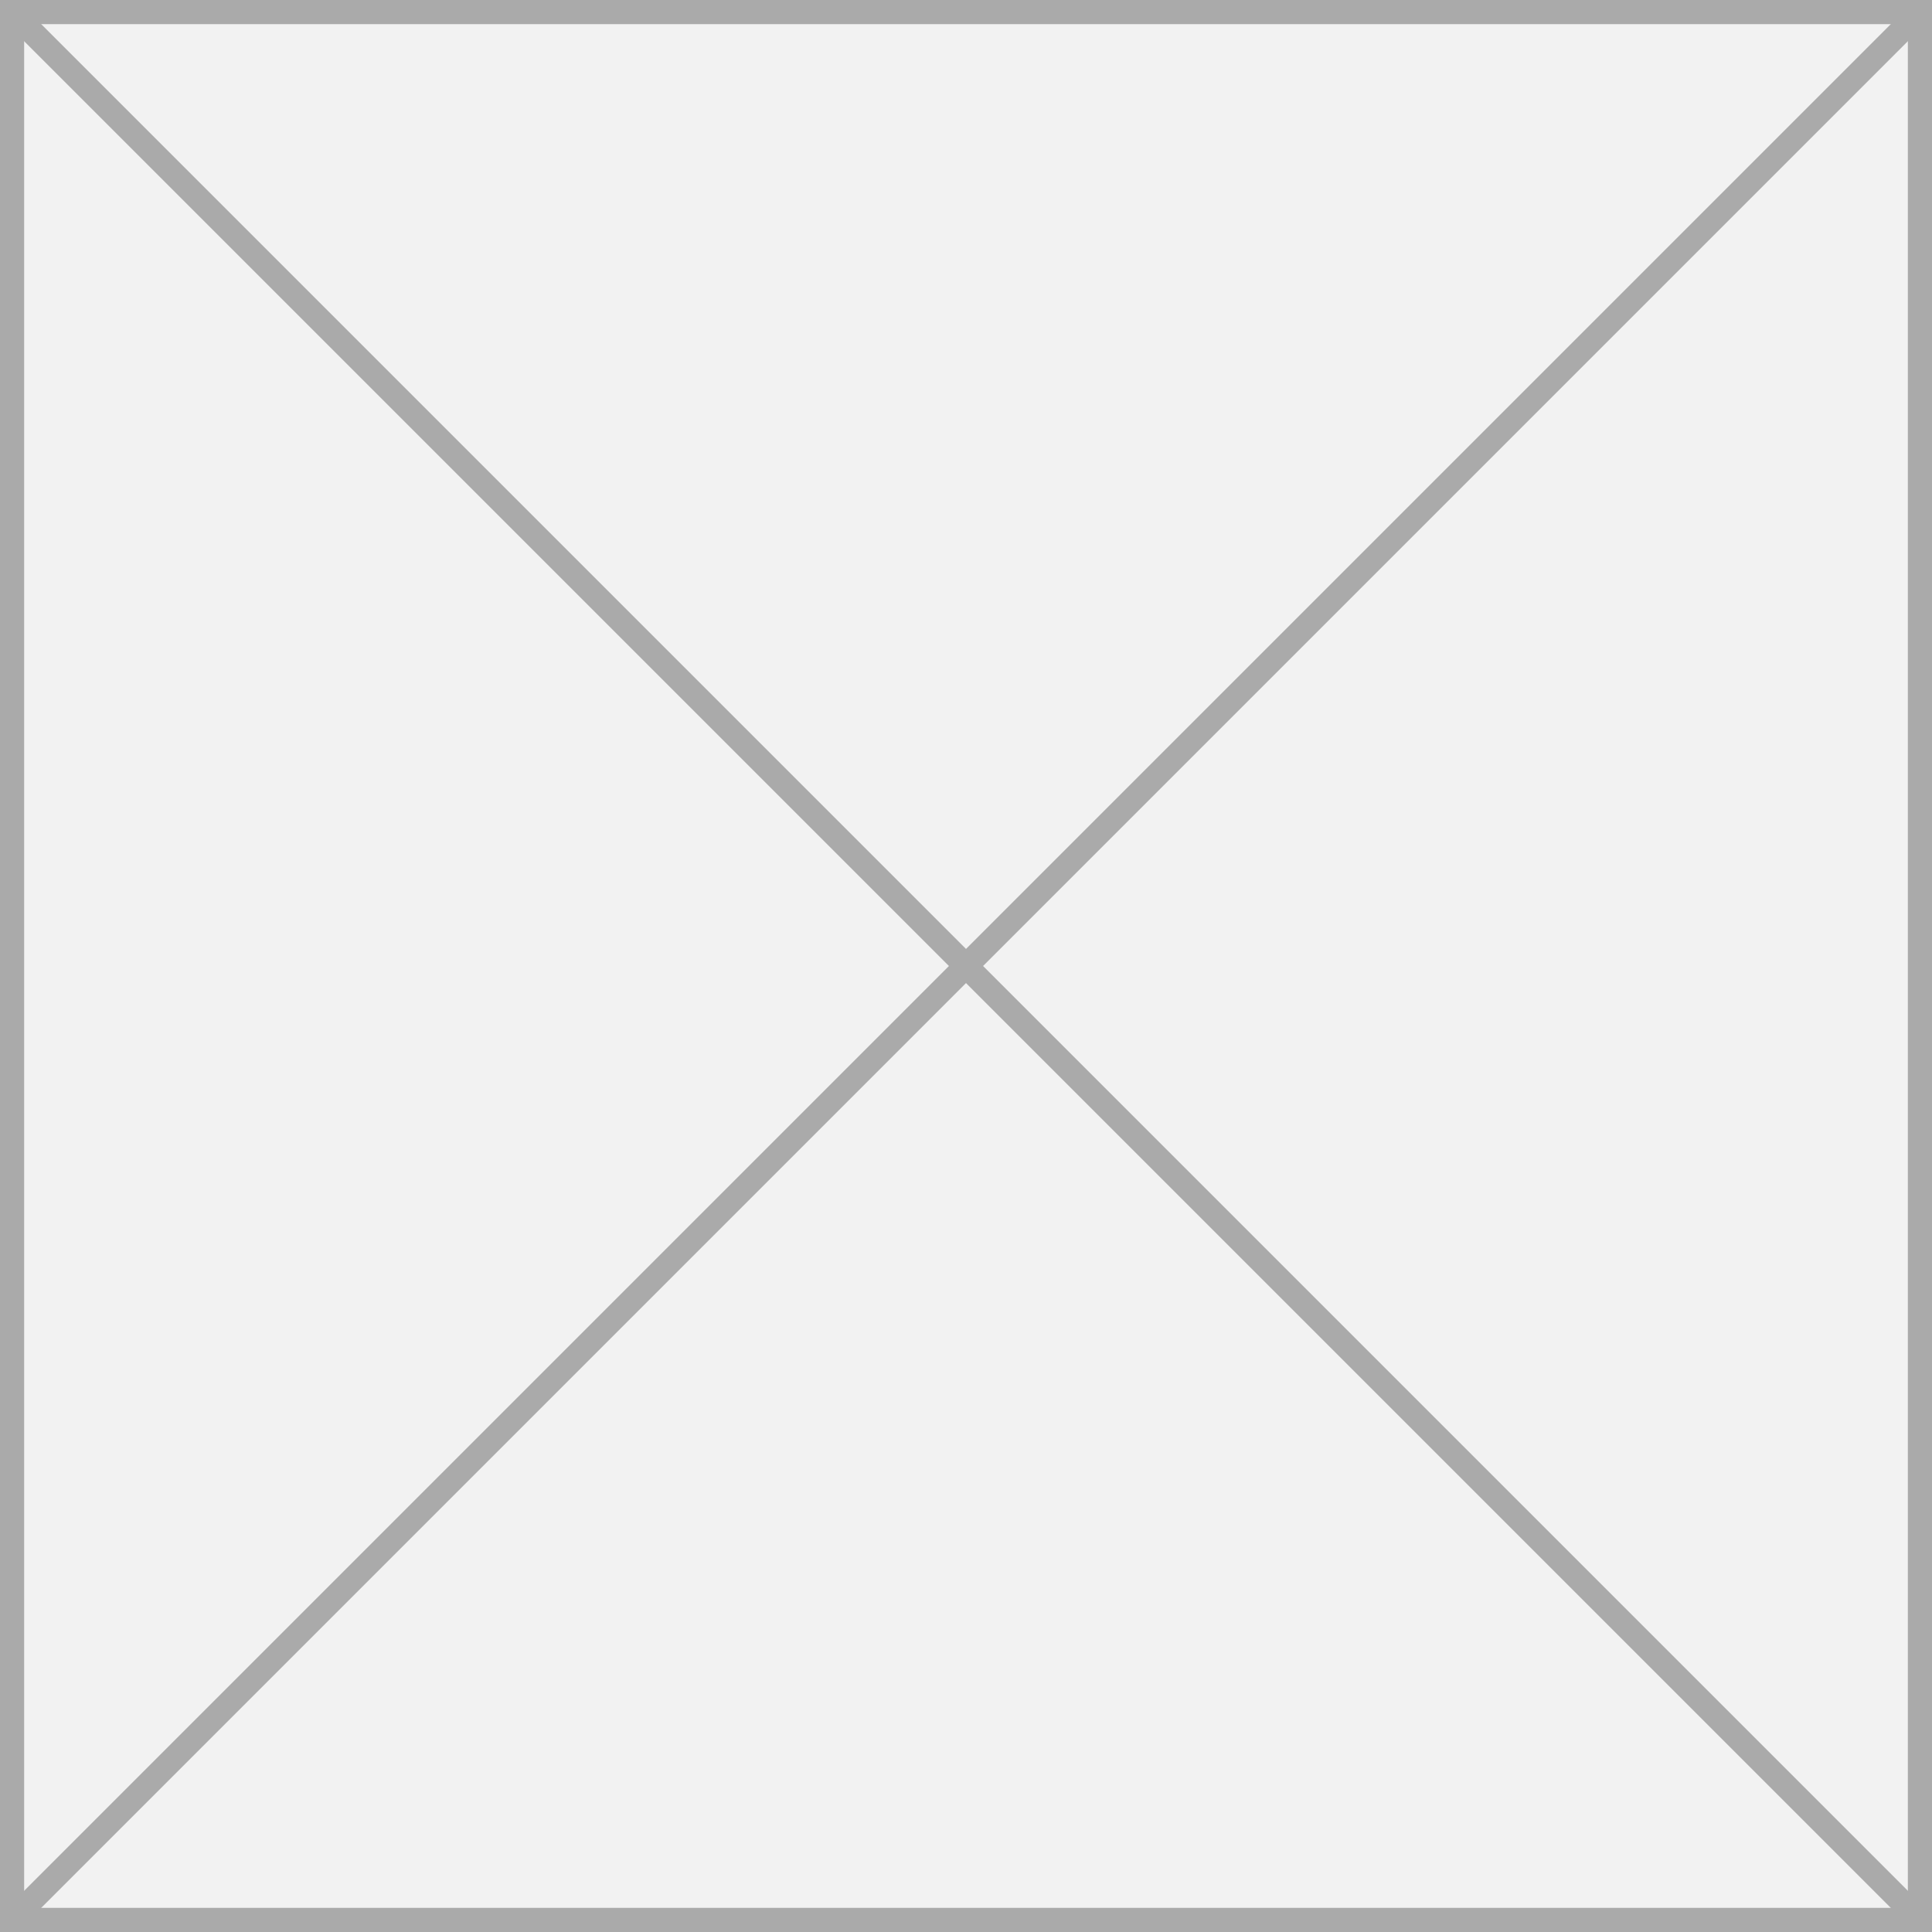
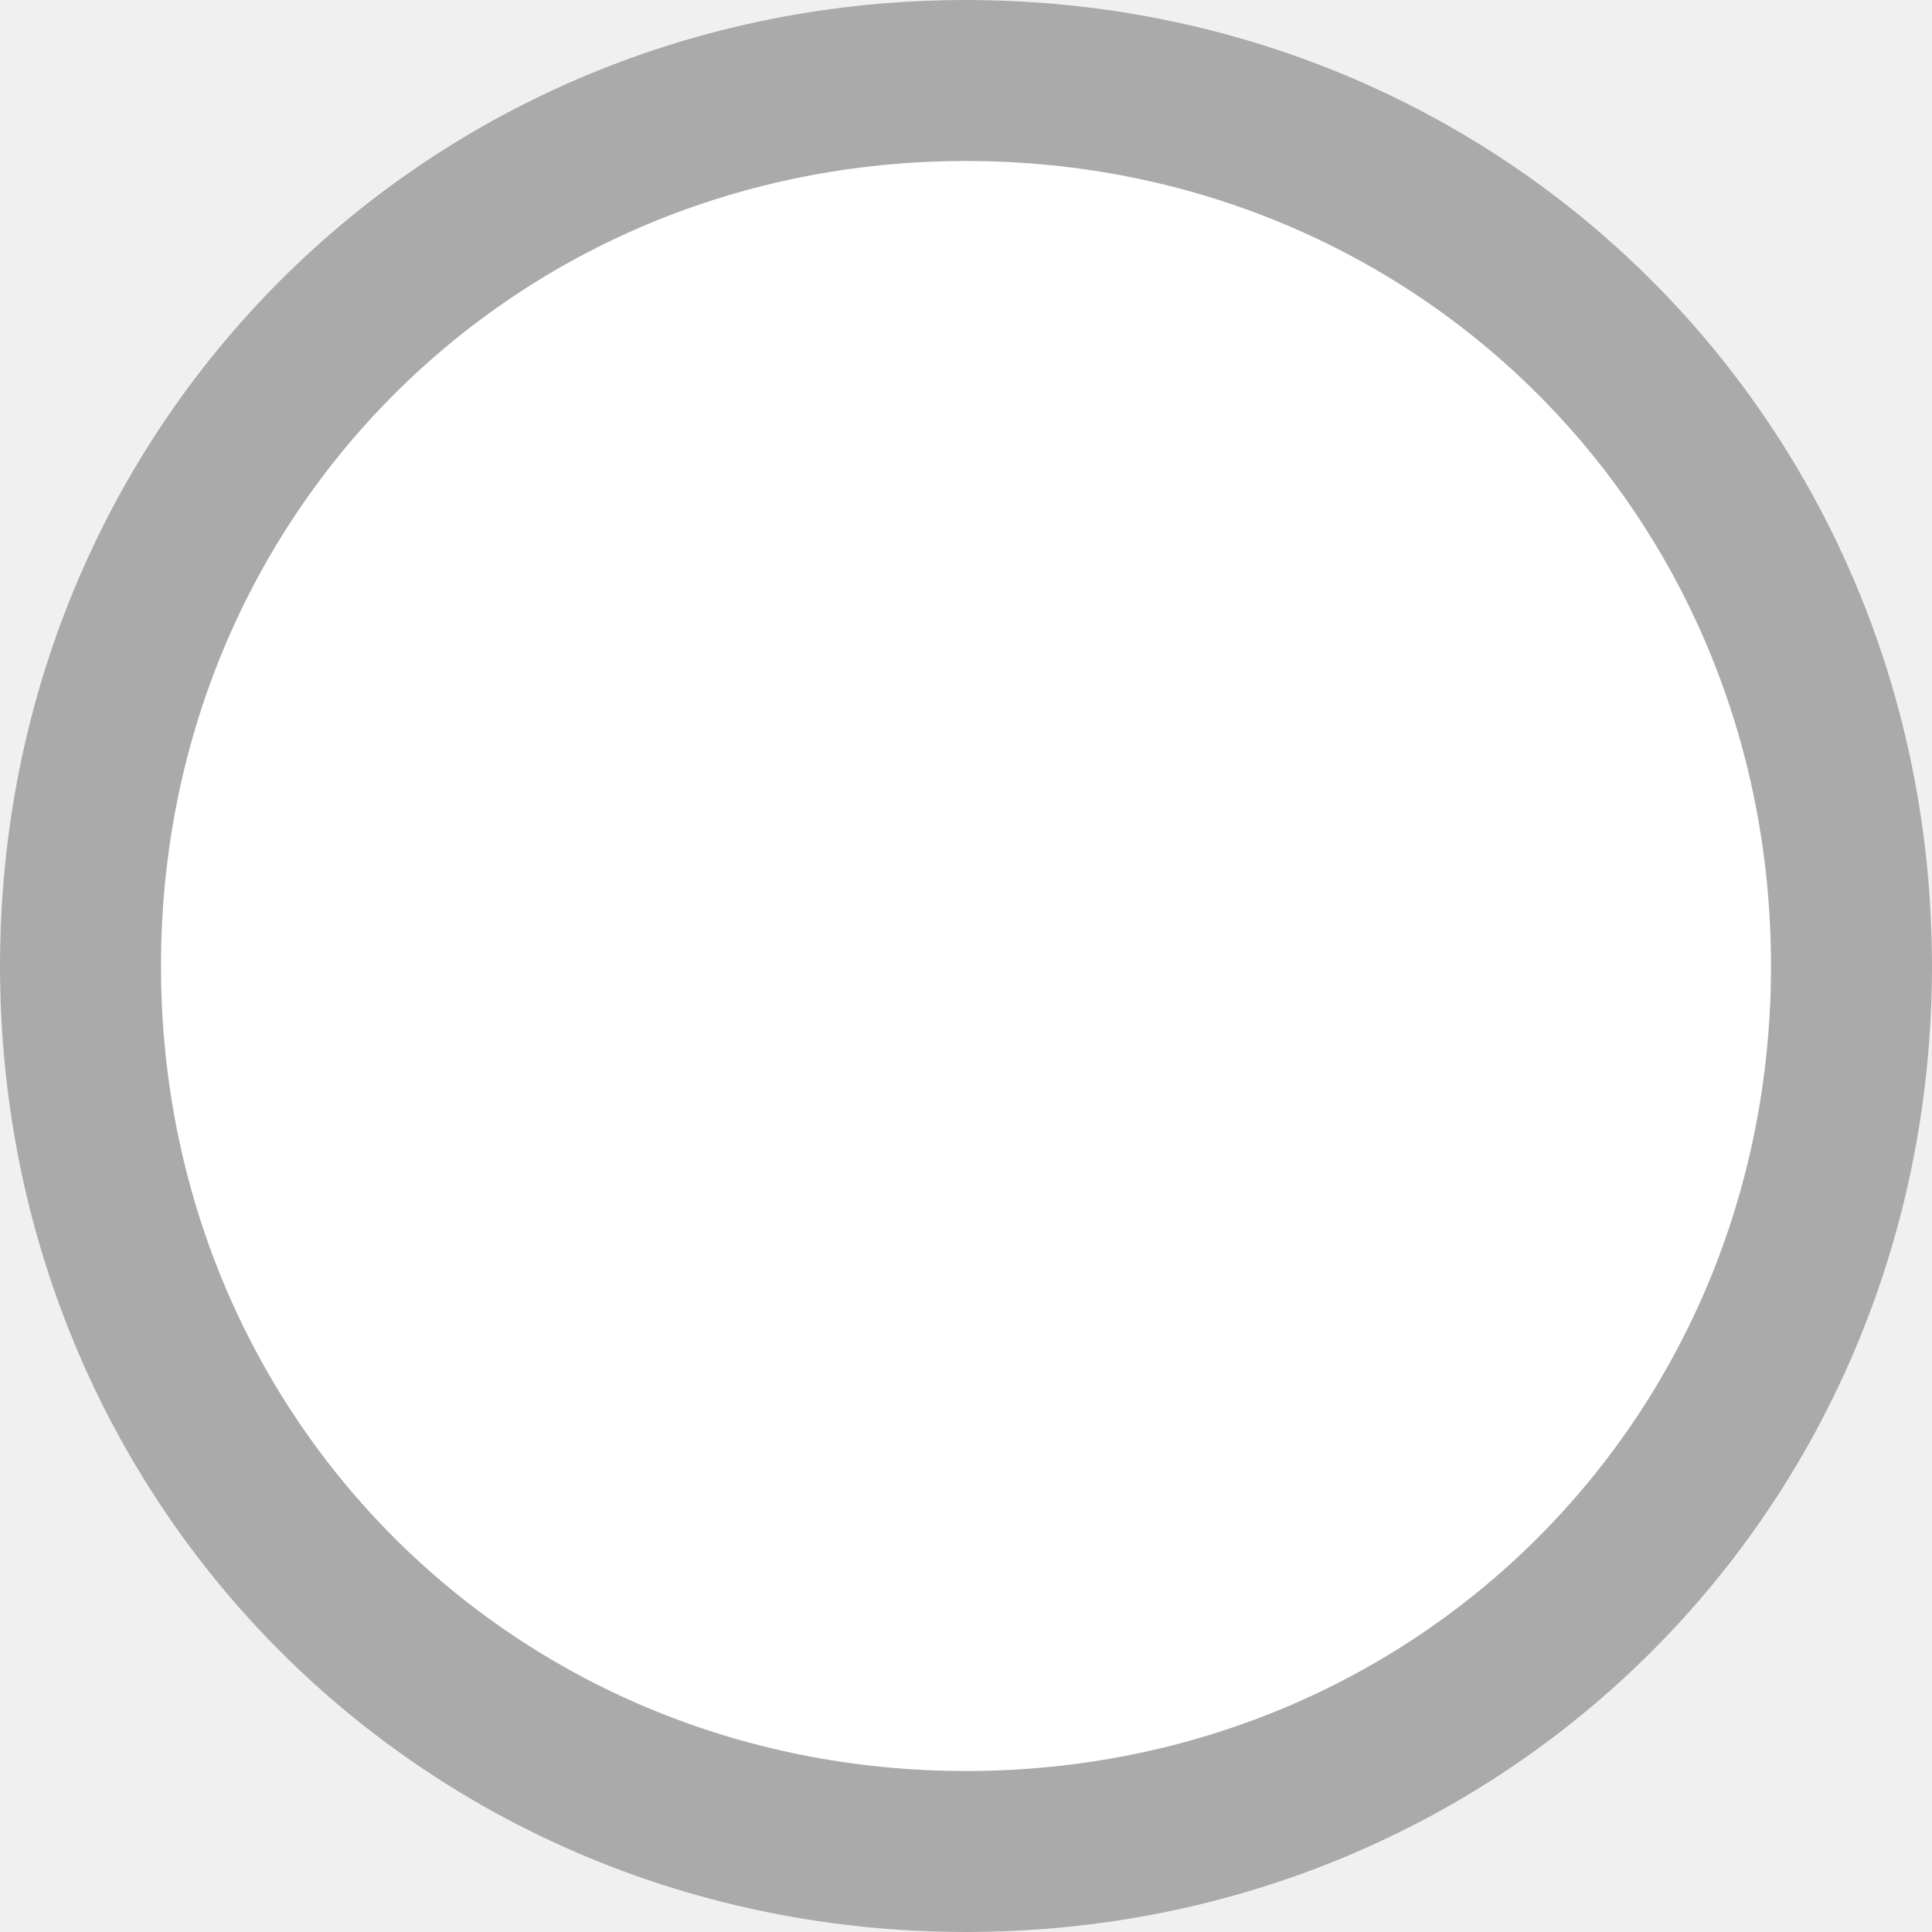
- <svg xmlns="http://www.w3.org/2000/svg" version="1.1" width="80px" height="80px">
-   <g transform="matrix(1 0 0 1 -709 -6478 )">
-     <path d="M 709.5 6478.5  L 788.5 6478.5  L 788.5 6557.5  L 709.5 6557.5  L 709.5 6478.5  Z " fill-rule="nonzero" fill="#f2f2f2" stroke="none" />
-     <path d="M 709.5 6478.5  L 788.5 6478.5  L 788.5 6557.5  L 709.5 6557.5  L 709.5 6478.5  Z " stroke-width="1" stroke="#aaaaaa" fill="none" />
-     <path d="M 709.354 6478.354  L 788.646 6557.646  M 788.646 6478.354  L 709.354 6557.646  " stroke-width="1" stroke="#aaaaaa" fill="none" />
-   </g>
+ <svg xmlns="http://www.w3.org/2000/svg" version="1.1" width="12px" height="12px" viewBox="503 6995  12 12">
+   <path d="M 509 6995  C 512.36 6995  515 6997.64  515 7001  C 515 7004.36  512.36 7007  509 7007  C 505.64 7007  503 7004.36  503 7001  C 503 6997.64  505.64 6995  509 6995  Z " fill-rule="nonzero" fill="#ffffff" stroke="none" />
+   <path d="M 509 6995.5  C 512.08 6995.5  514.5 6997.92  514.5 7001  C 514.5 7004.08  512.08 7006.5  509 7006.5  C 505.92 7006.5  503.5 7004.08  503.5 7001  C 503.5 6997.92  505.92 6995.5  509 6995.5  Z " stroke-width="1" stroke="#aaaaaa" fill="none" />
</svg>
